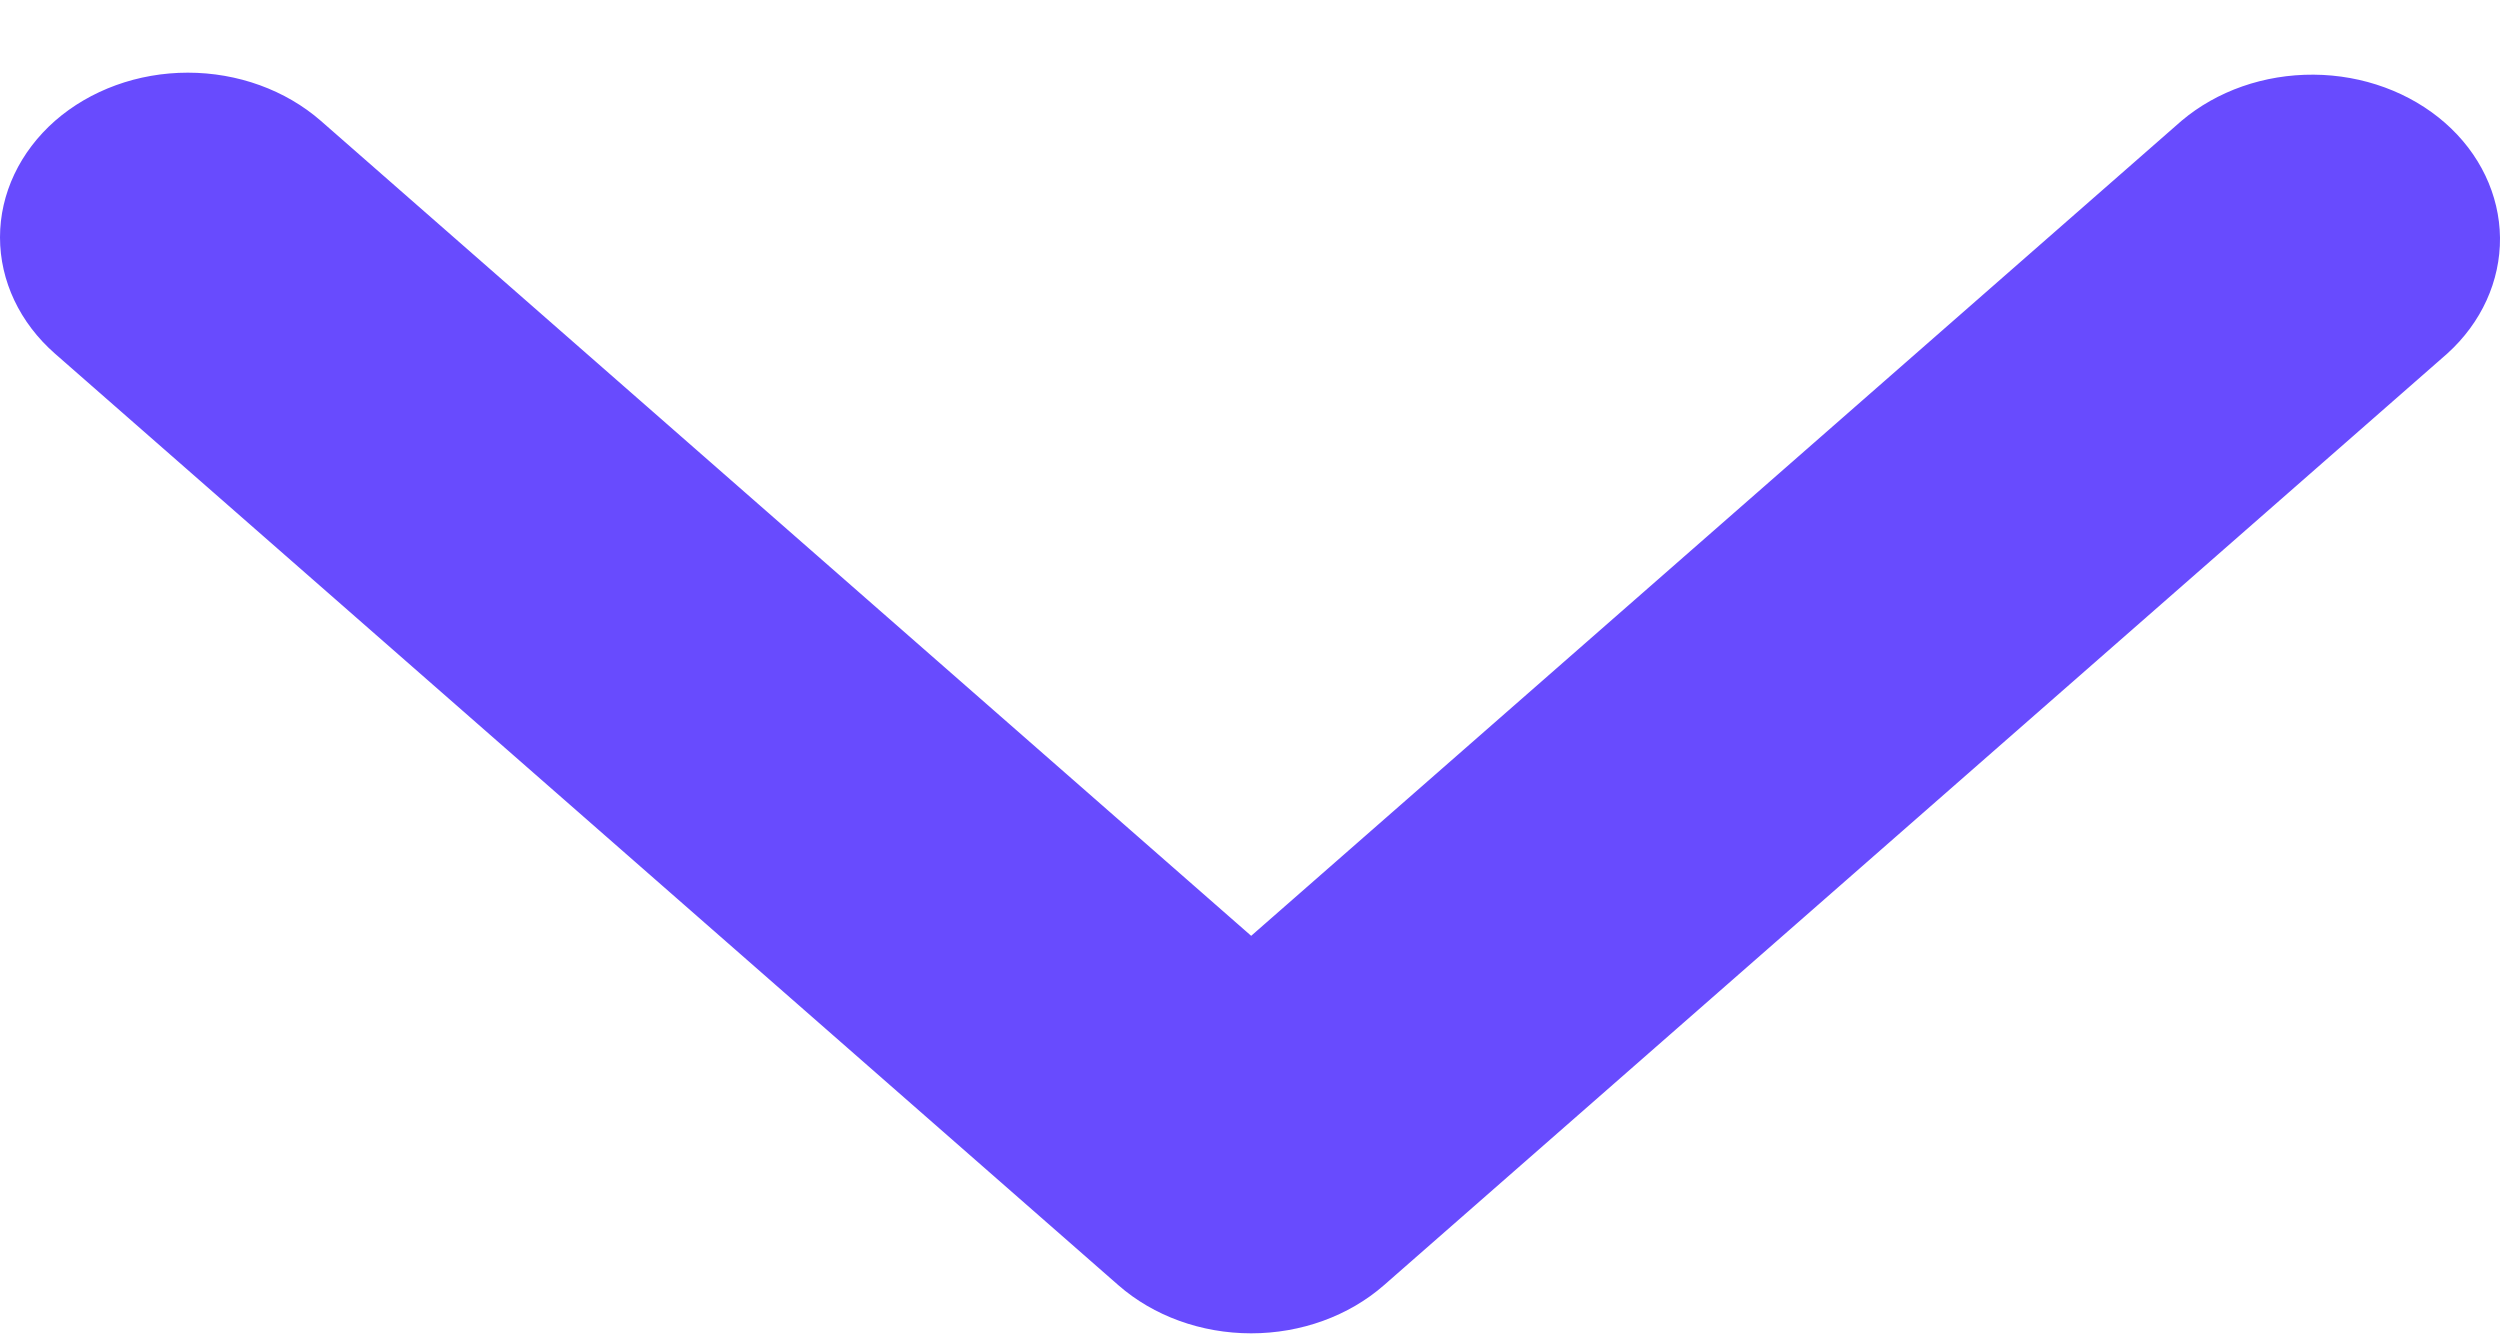
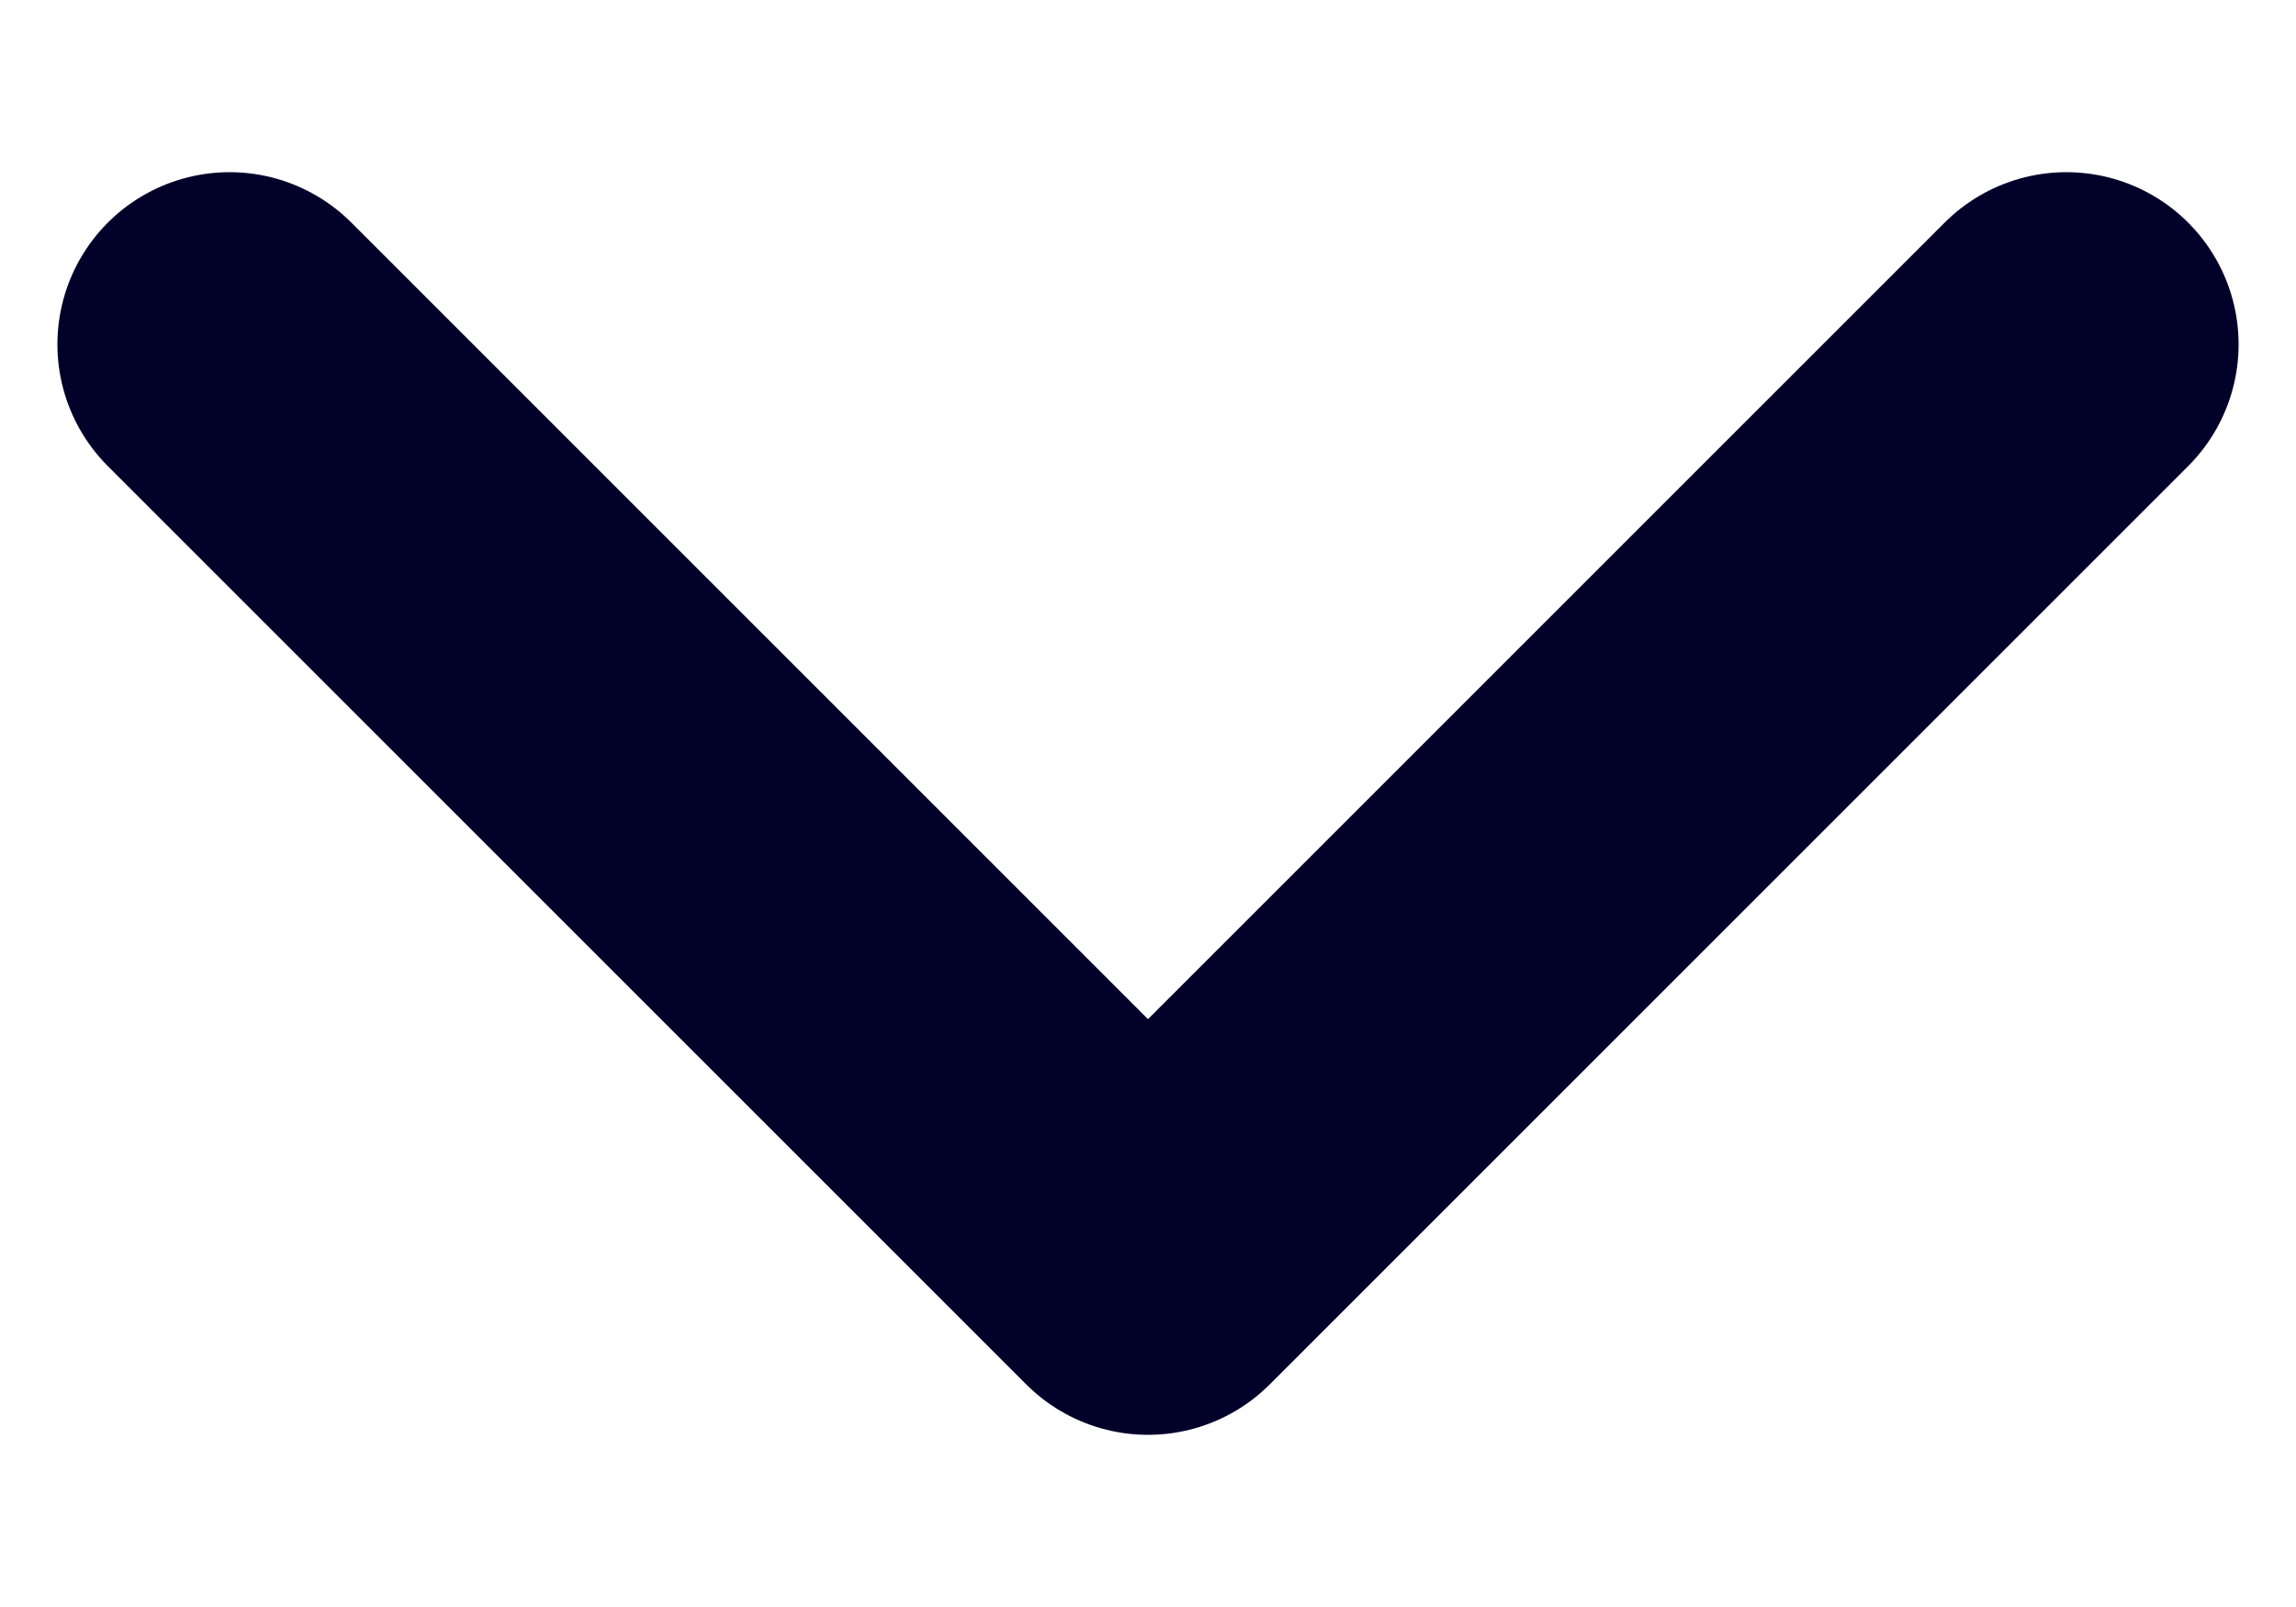
- <svg xmlns="http://www.w3.org/2000/svg" width="15" height="8" viewBox="0 0 15 8" fill="none">
-   <path d="M0.33 0.725C0.542 0.54 0.828 0.436 1.127 0.436C1.426 0.436 1.713 0.54 1.925 0.725L7.507 5.615L13.089 0.725C13.302 0.545 13.586 0.446 13.882 0.448C14.178 0.45 14.461 0.554 14.67 0.737C14.879 0.92 14.997 1.168 15 1.427C15.002 1.686 14.889 1.936 14.683 2.122L8.304 7.711C8.093 7.896 7.806 8 7.507 8C7.208 8 6.921 7.896 6.71 7.711L0.33 2.122C0.119 1.937 0 1.686 0 1.424C0 1.162 0.119 0.911 0.33 0.725Z" fill="#684BFE" />
+ <svg xmlns="http://www.w3.org/2000/svg" width="10" height="7" viewBox="0 0 10 7" fill="none">
+   <path d="M1 1.5L5 5.5L9 1.5" stroke="#01012A" stroke-width="1.5" stroke-linecap="round" stroke-linejoin="round" />
</svg>
